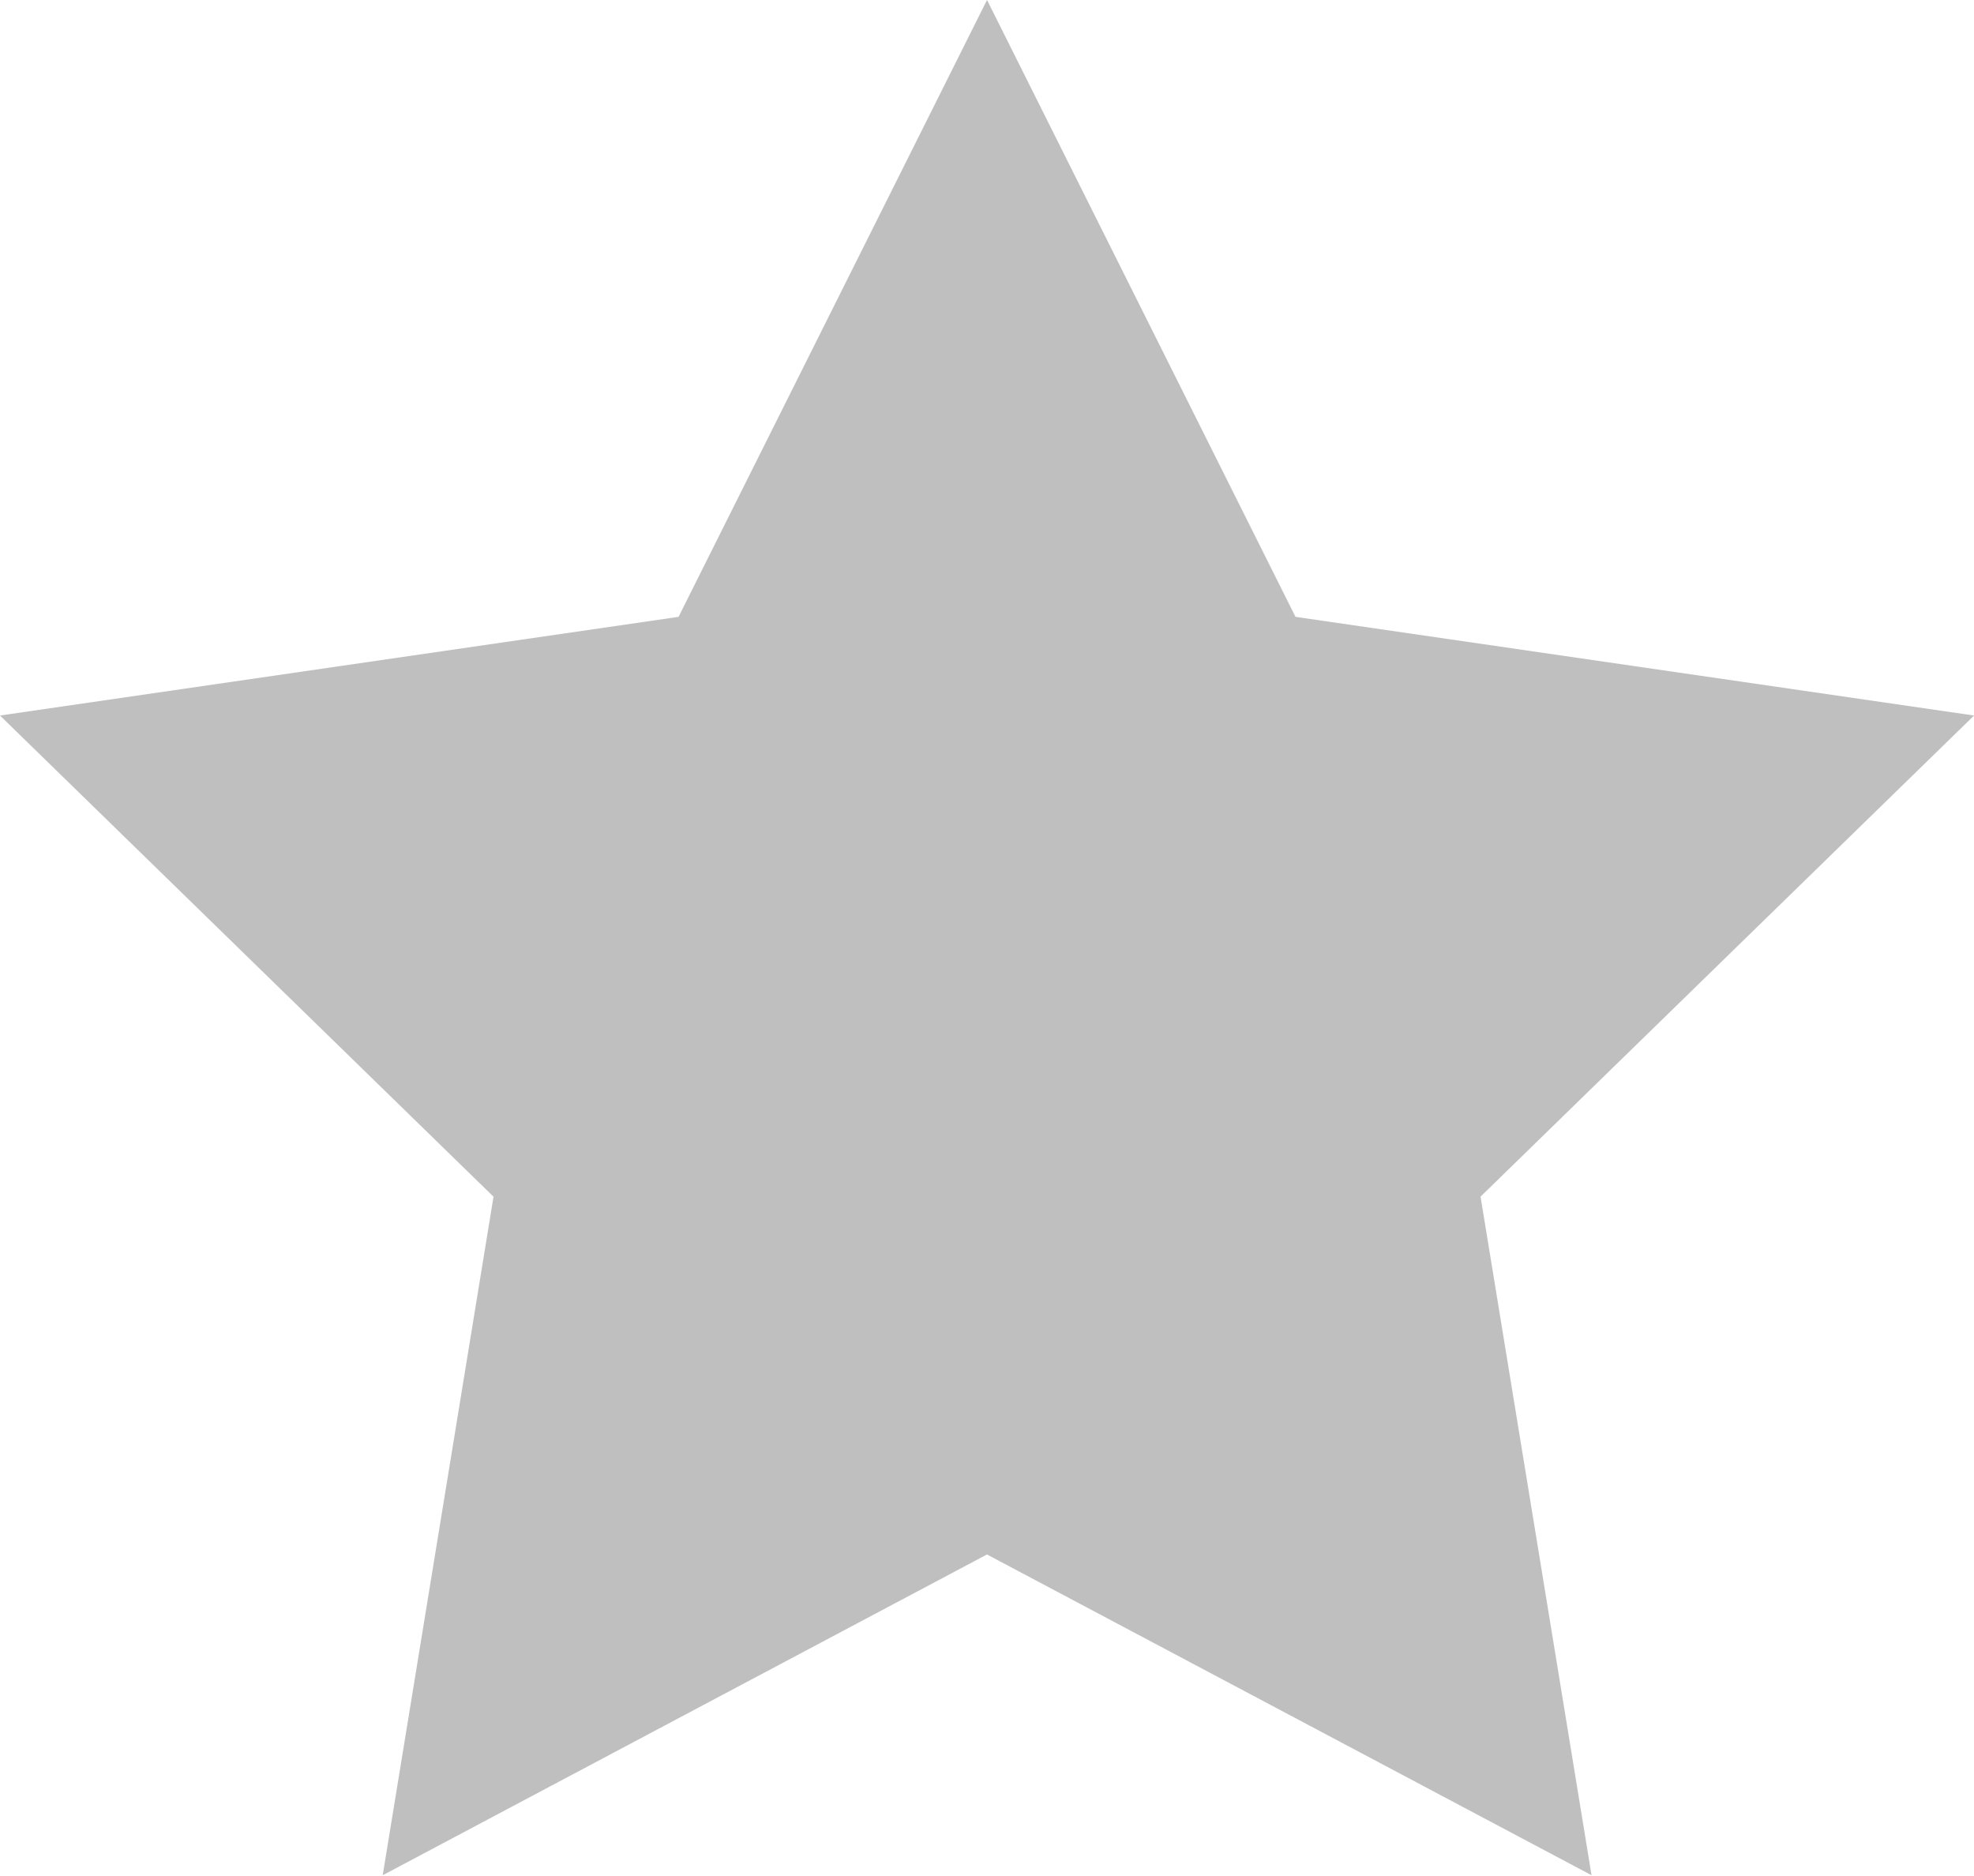
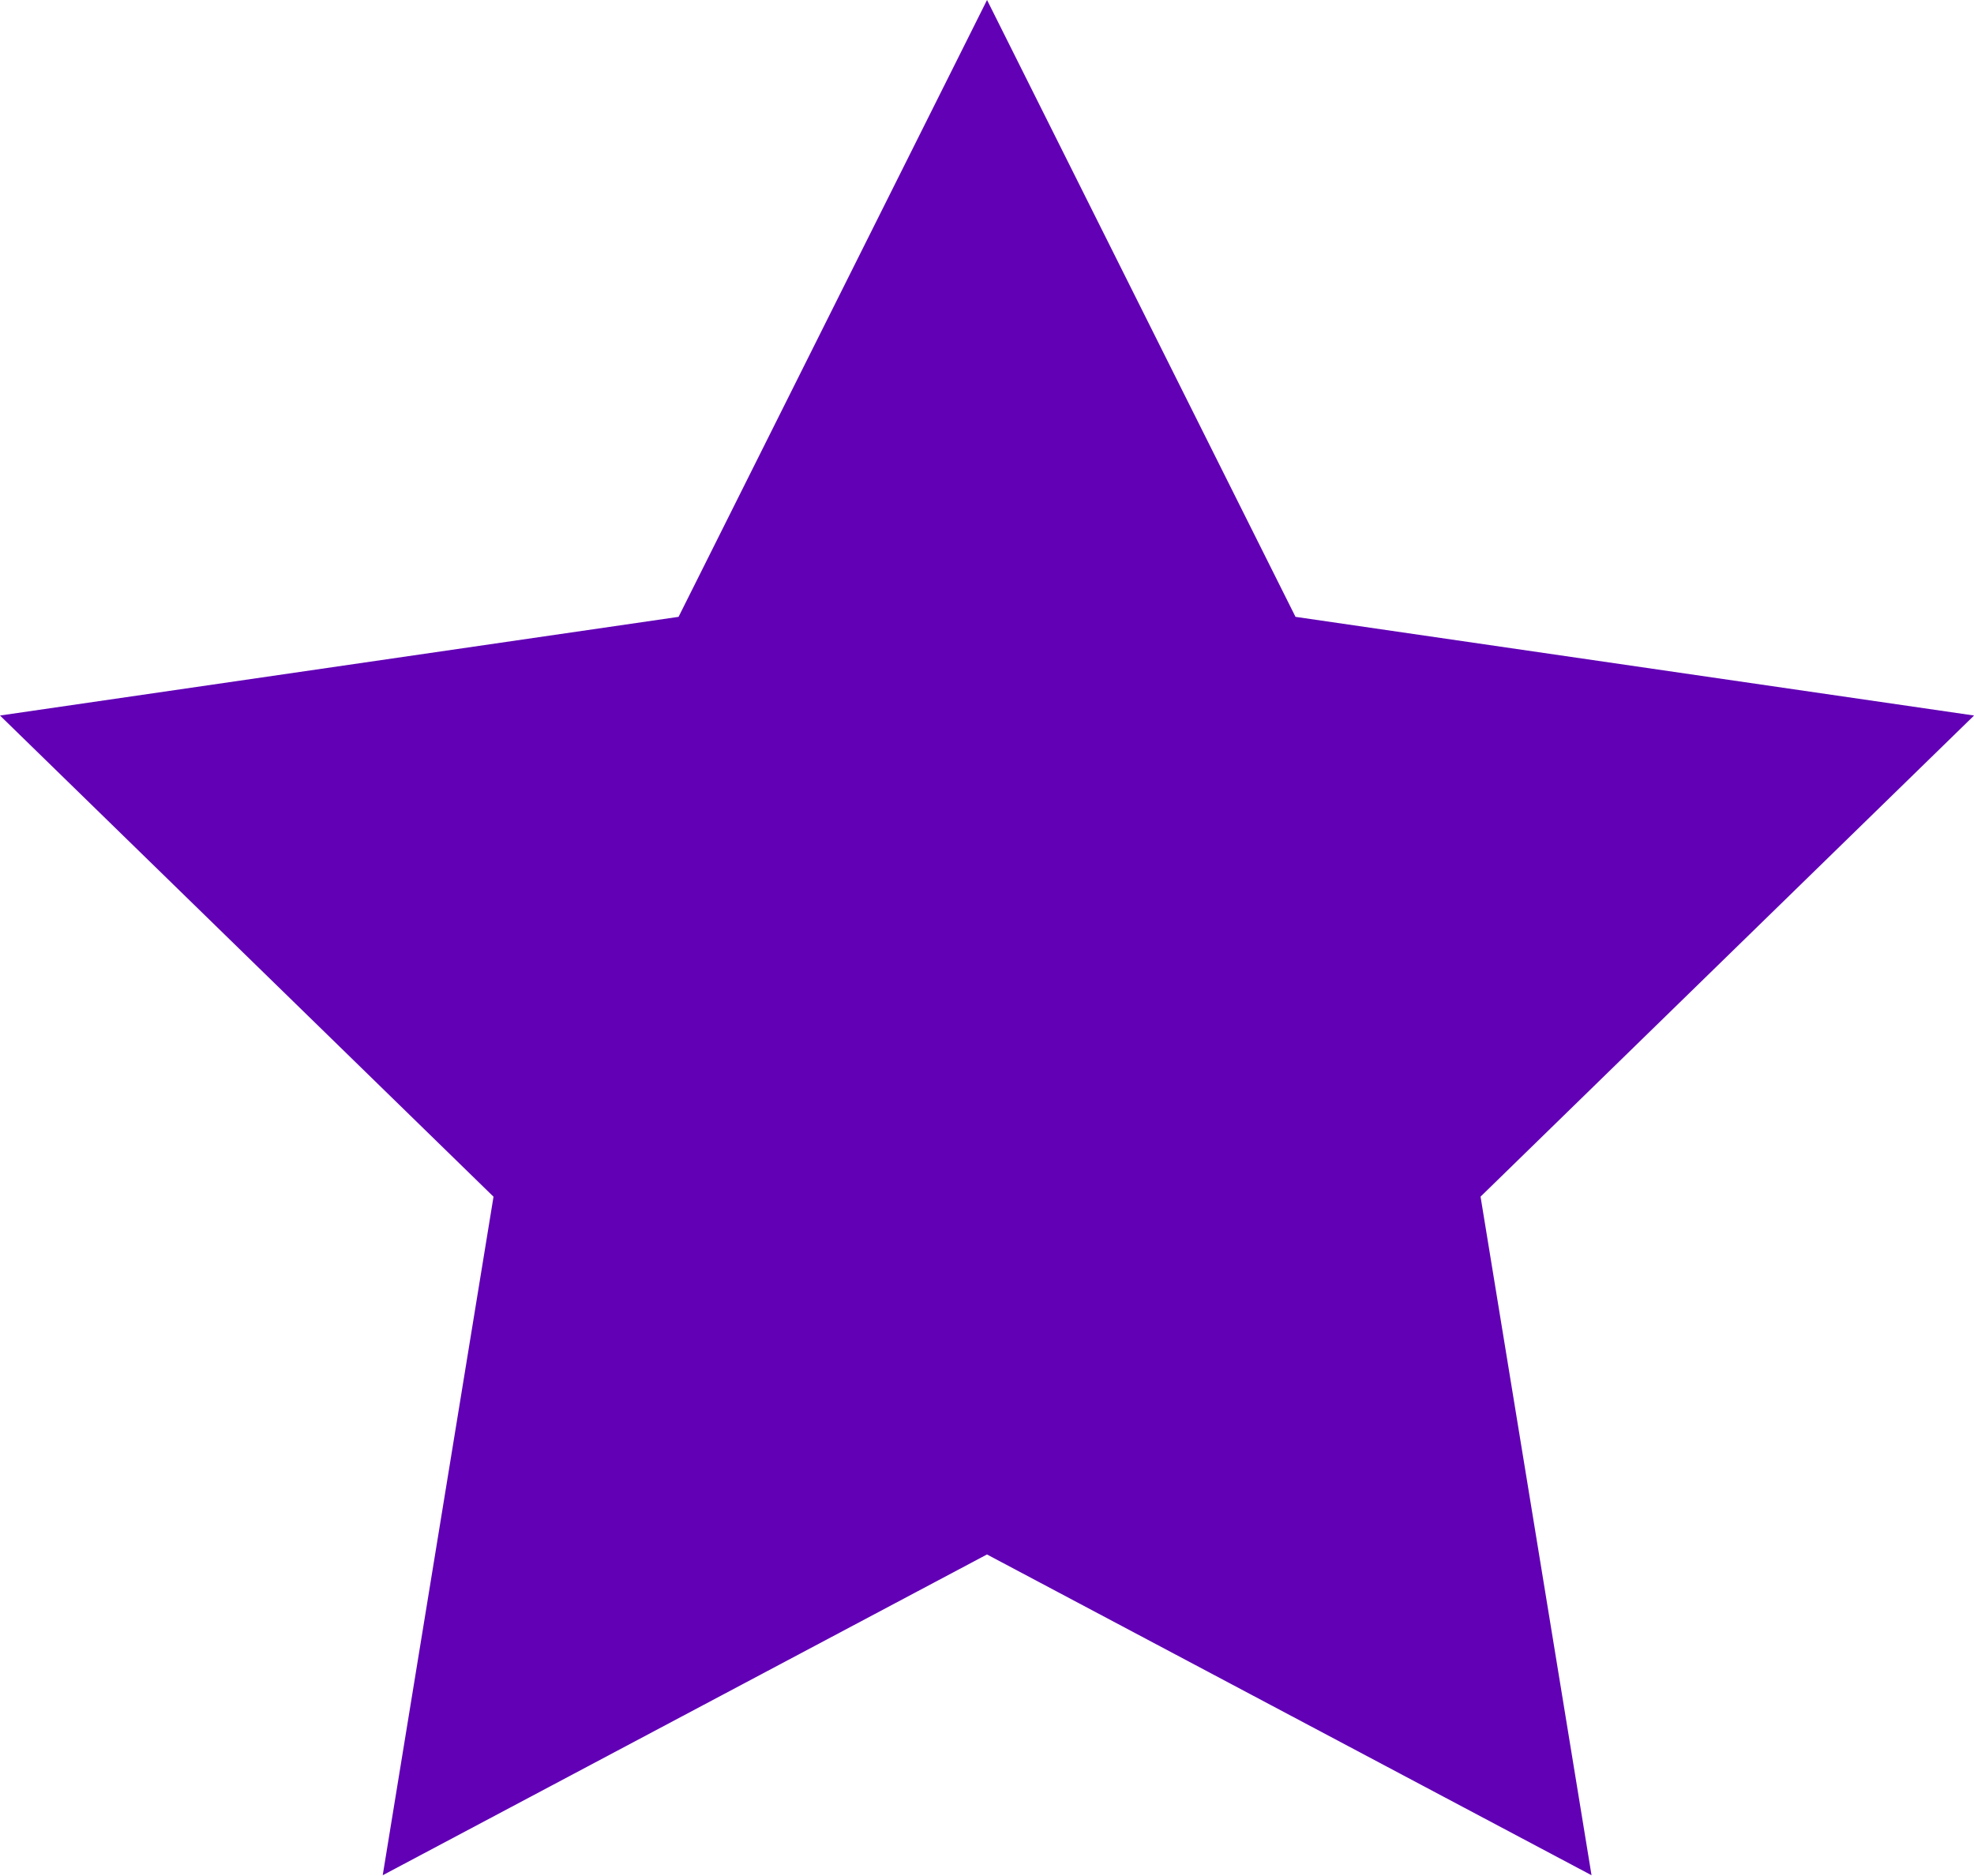
<svg xmlns="http://www.w3.org/2000/svg" width="30.947" height="29.4">
-   <path d="M15.474 0l4.836 9.671 10.638 1.547-7.737 7.543 1.74 10.639-9.478-5.029L6 29.4l1.737-10.638L0 11.218l10.638-1.547z" fill="#BFBFBF" />
+   <path d="M15.474 0l4.836 9.671 10.638 1.547-7.737 7.543 1.74 10.639-9.478-5.029L6 29.4l1.737-10.638L0 11.218l10.638-1.547z" fill="#6100b5" />
</svg>
